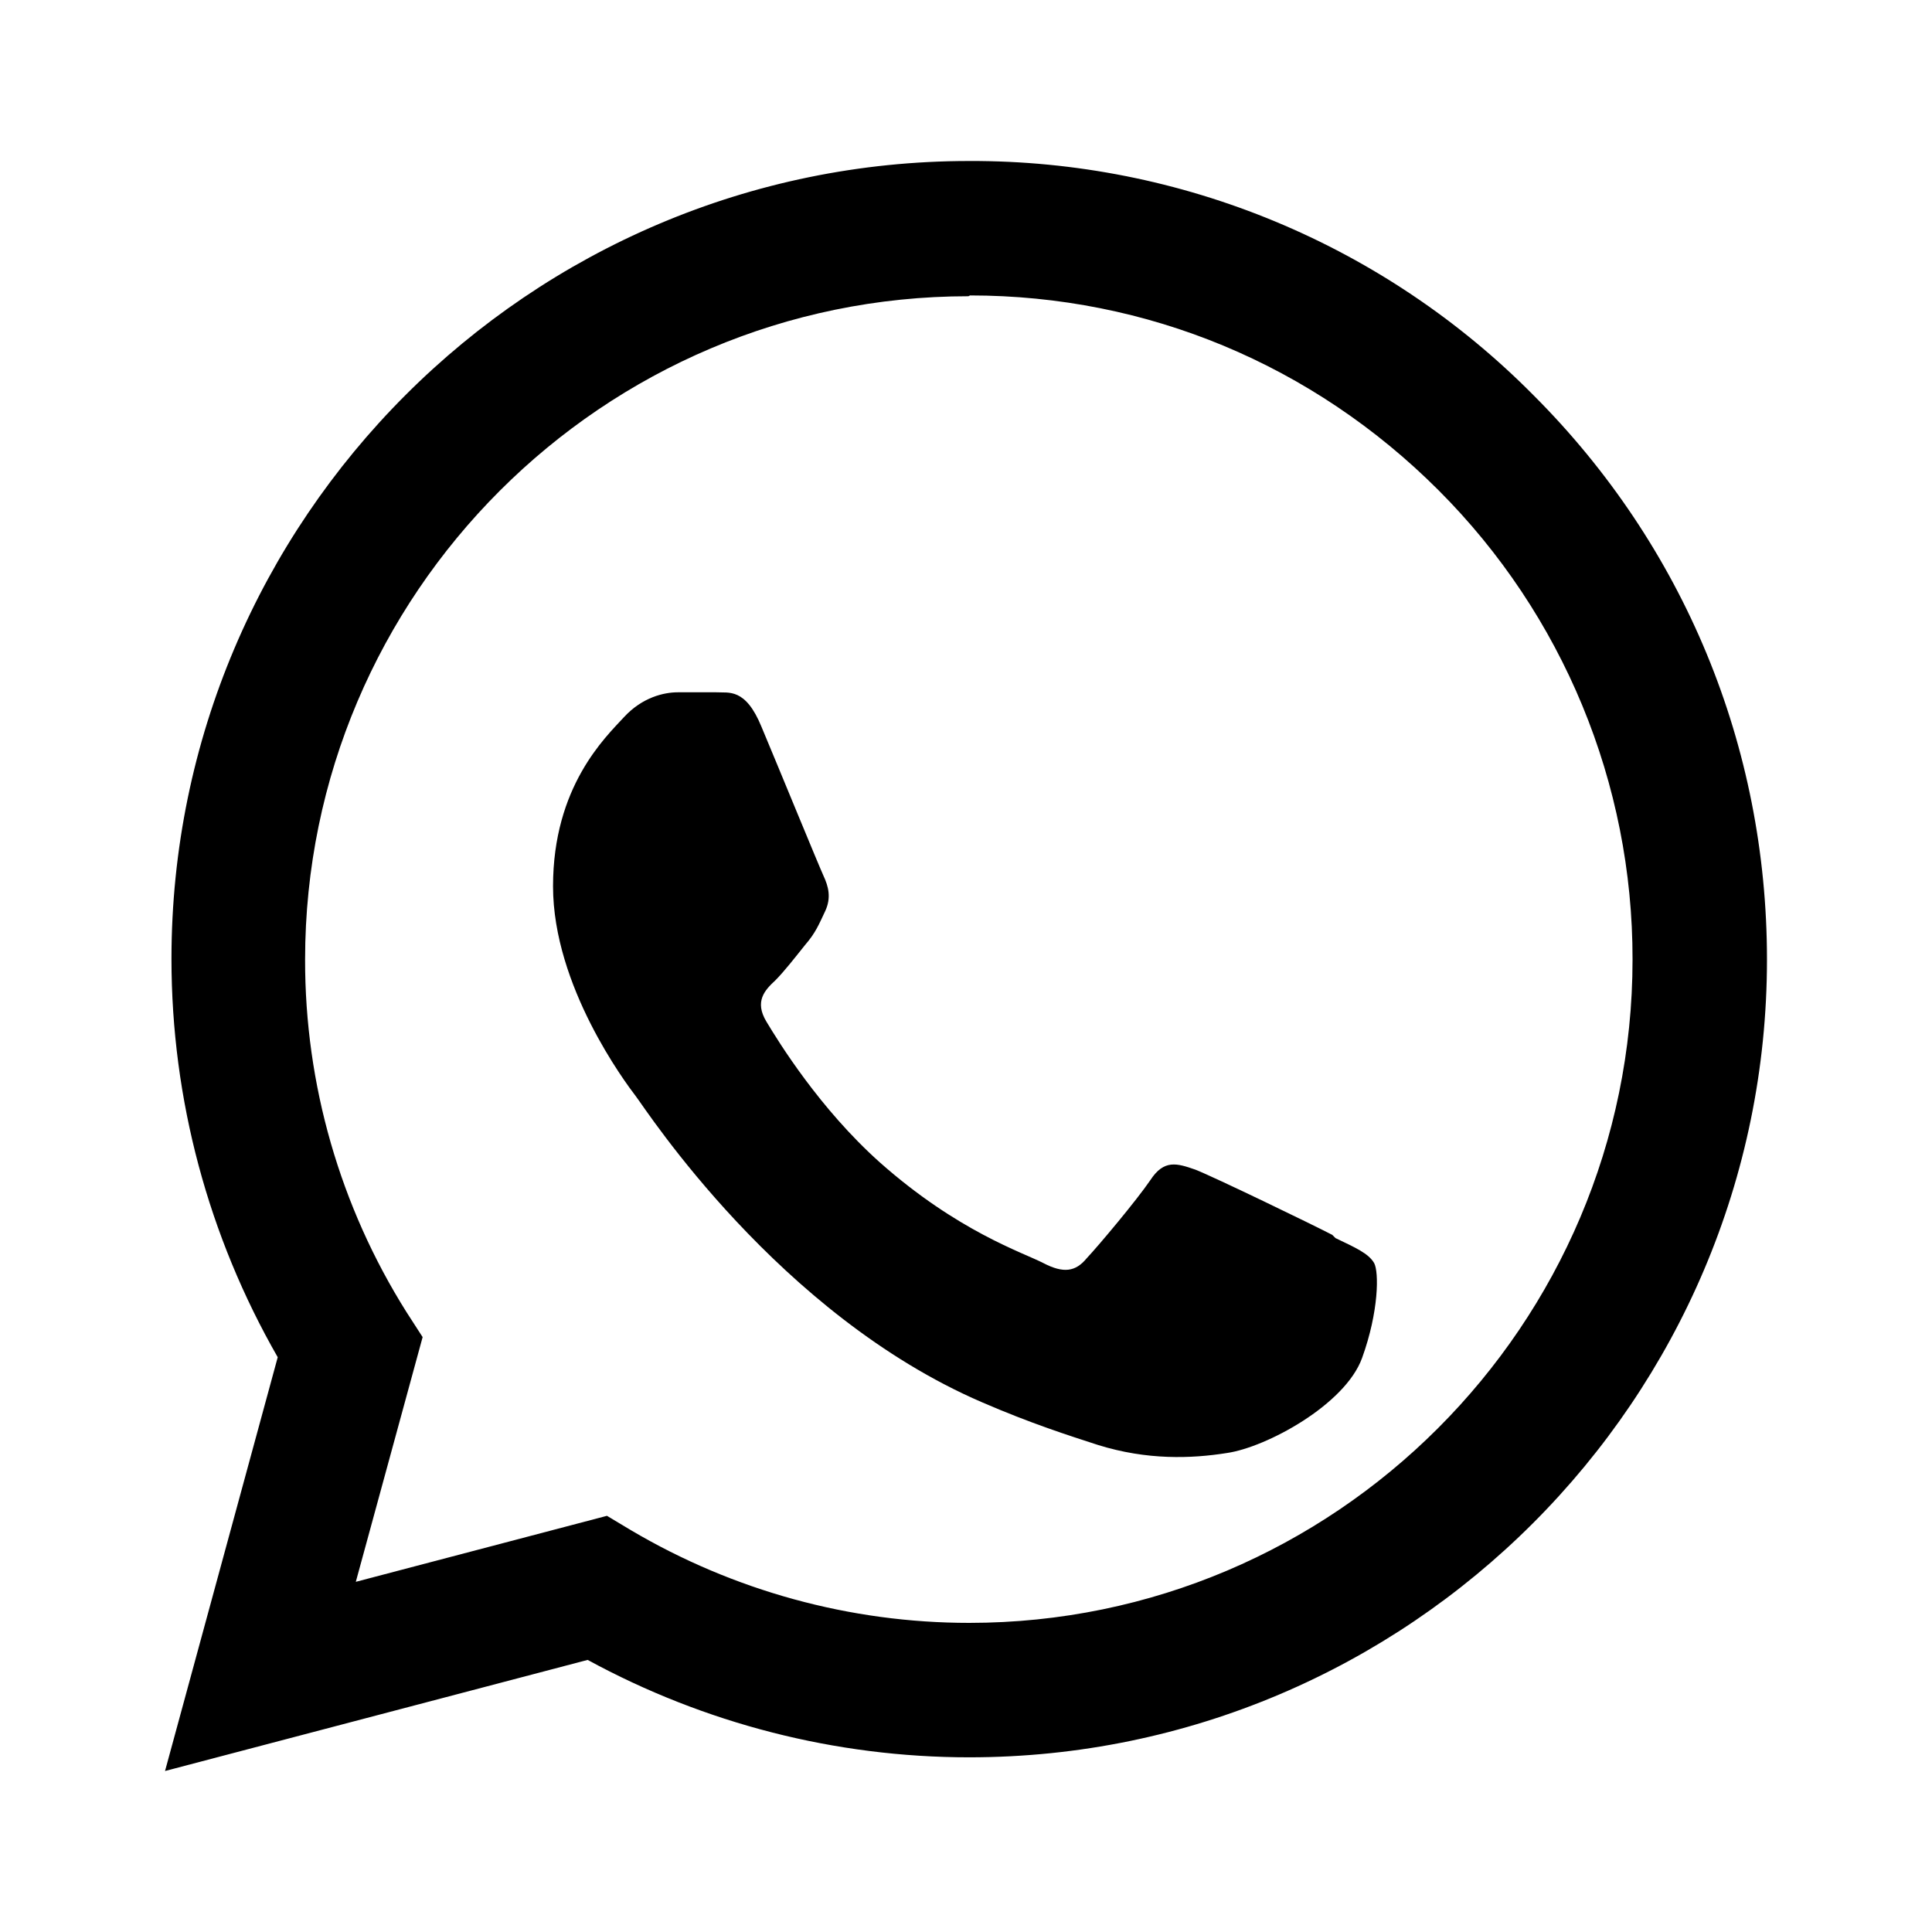
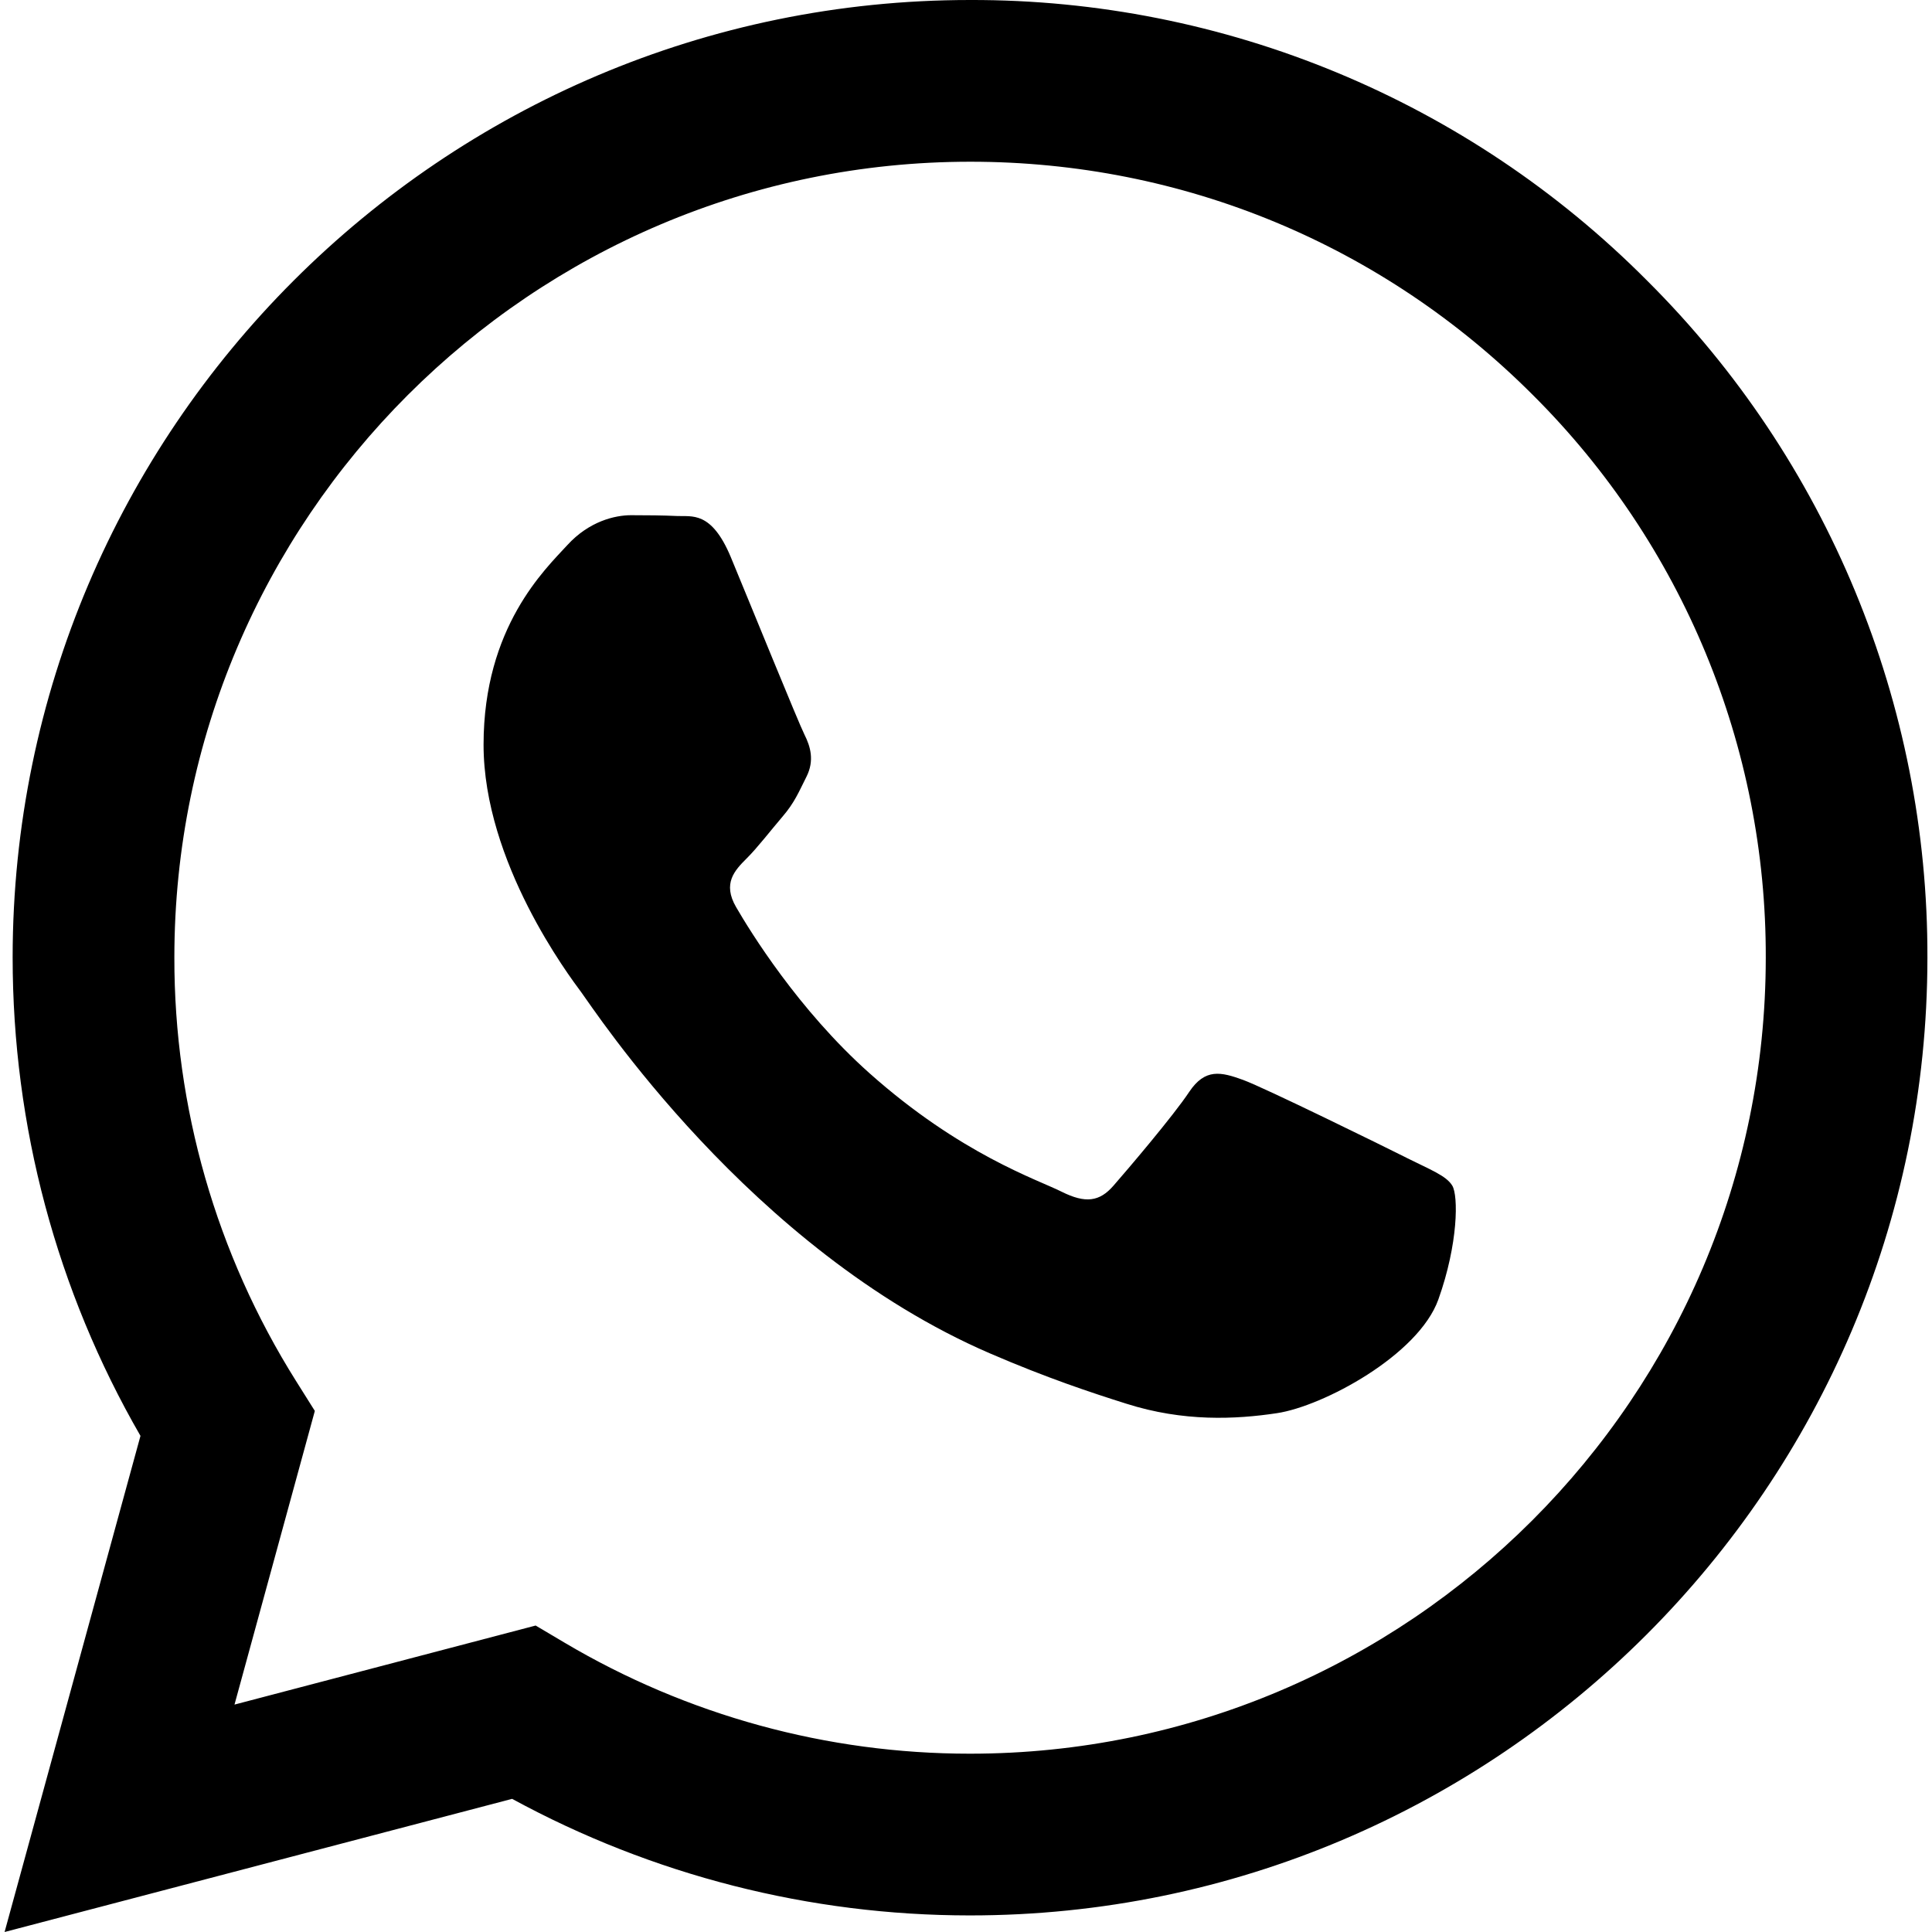
<svg xmlns="http://www.w3.org/2000/svg" viewBox="0 0 24 24" fill="#000000">
-   <path d="M12.04 2c-5.46 0-9.91 4.45-9.91 9.91 0 1.75.46 3.45 1.32 4.95L2.05 22l5.25-1.38c1.45.79 3.08 1.21 4.74 1.21 5.46 0 9.91-4.45 9.91-9.91 0-2.65-1.03-5.14-2.9-7.01A9.816 9.816 0 0 0 12.04 2m.01 1.67c2.2 0 4.26.86 5.82 2.42a8.225 8.225 0 0 1 2.41 5.83c0 4.54-3.7 8.24-8.24 8.24-1.48 0-2.93-.4-4.2-1.15l-.3-.18-3.12.82.83-3.04-.2-.31a8.196 8.196 0 0 1-1.26-4.38c0-4.54 3.7-8.24 8.24-8.24m4.52 11.66c-.25-.13-1.47-.72-1.7-.81-.23-.08-.39-.13-.56.13-.17.25-.64.81-.79.97-.14.17-.29.19-.54.06-.25-.13-1.06-.39-2.03-1.25-.75-.67-1.26-1.5-1.41-1.75-.15-.25-.02-.39.11-.51.11-.11.25-.29.37-.44.13-.15.17-.25.25-.42.08-.17.04-.31-.02-.44-.06-.13-.56-1.35-.77-1.85-.2-.49-.41-.42-.56-.43h-.48c-.17 0-.44.06-.67.31-.23.25-.88.86-.88 2.1 0 1.24.9 2.44 1.03 2.61.13.17 1.77 2.71 4.3 3.8.6.26 1.07.41 1.44.53.61.19 1.16.17 1.6.1.49-.07 1.47-.6 1.68-1.18.21-.58.21-1.07.15-1.18-.07-.12-.23-.19-.48-.31z" />
+   <path d="M17.472 14.382c-.297-.149-1.758-.867-2.03-.967-.273-.099-.471-.148-.67.15-.197.297-.767.966-.94 1.164-.173.199-.347.223-.644.075-.297-.15-1.255-.463-2.39-1.475-.883-.788-1.48-1.761-1.653-2.059-.173-.297-.018-.458.13-.606.134-.133.298-.347.446-.52.149-.174.198-.298.298-.497.099-.198.05-.371-.025-.52-.075-.149-.669-1.612-.916-2.207-.242-.579-.487-.5-.669-.51-.173-.008-.371-.01-.57-.01-.198 0-.52.074-.792.372-.272.297-1.04 1.016-1.04 2.479 0 1.462 1.065 2.875 1.213 3.074.149.198 2.096 3.2 5.077 4.487.709.306 1.262.489 1.694.625.712.227 1.36.195 1.871.118.571-.085 1.758-.719 2.006-1.413.248-.694.248-1.289.173-1.413-.074-.124-.272-.198-.57-.347m-5.421 7.403h-.004a9.87 9.87 0 01-5.031-1.378l-.361-.214-3.741.982.998-3.648-.235-.374a9.86 9.86 0 01-1.51-5.26c.001-5.45 4.436-9.884 9.888-9.884 2.64 0 5.122 1.03 6.988 2.898a9.825 9.825 0 012.893 6.994c-.003 5.45-4.437 9.884-9.885 9.884m8.413-18.297A11.815 11.815 0 0012.05 0C5.495 0 .16 5.335.157 11.892c0 2.096.547 4.142 1.588 5.945L.057 24l6.305-1.654a11.882 11.882 0 005.683 1.448h.005c6.554 0 11.89-5.335 11.893-11.893a11.821 11.821 0 00-3.48-8.413Z" />
</svg>
